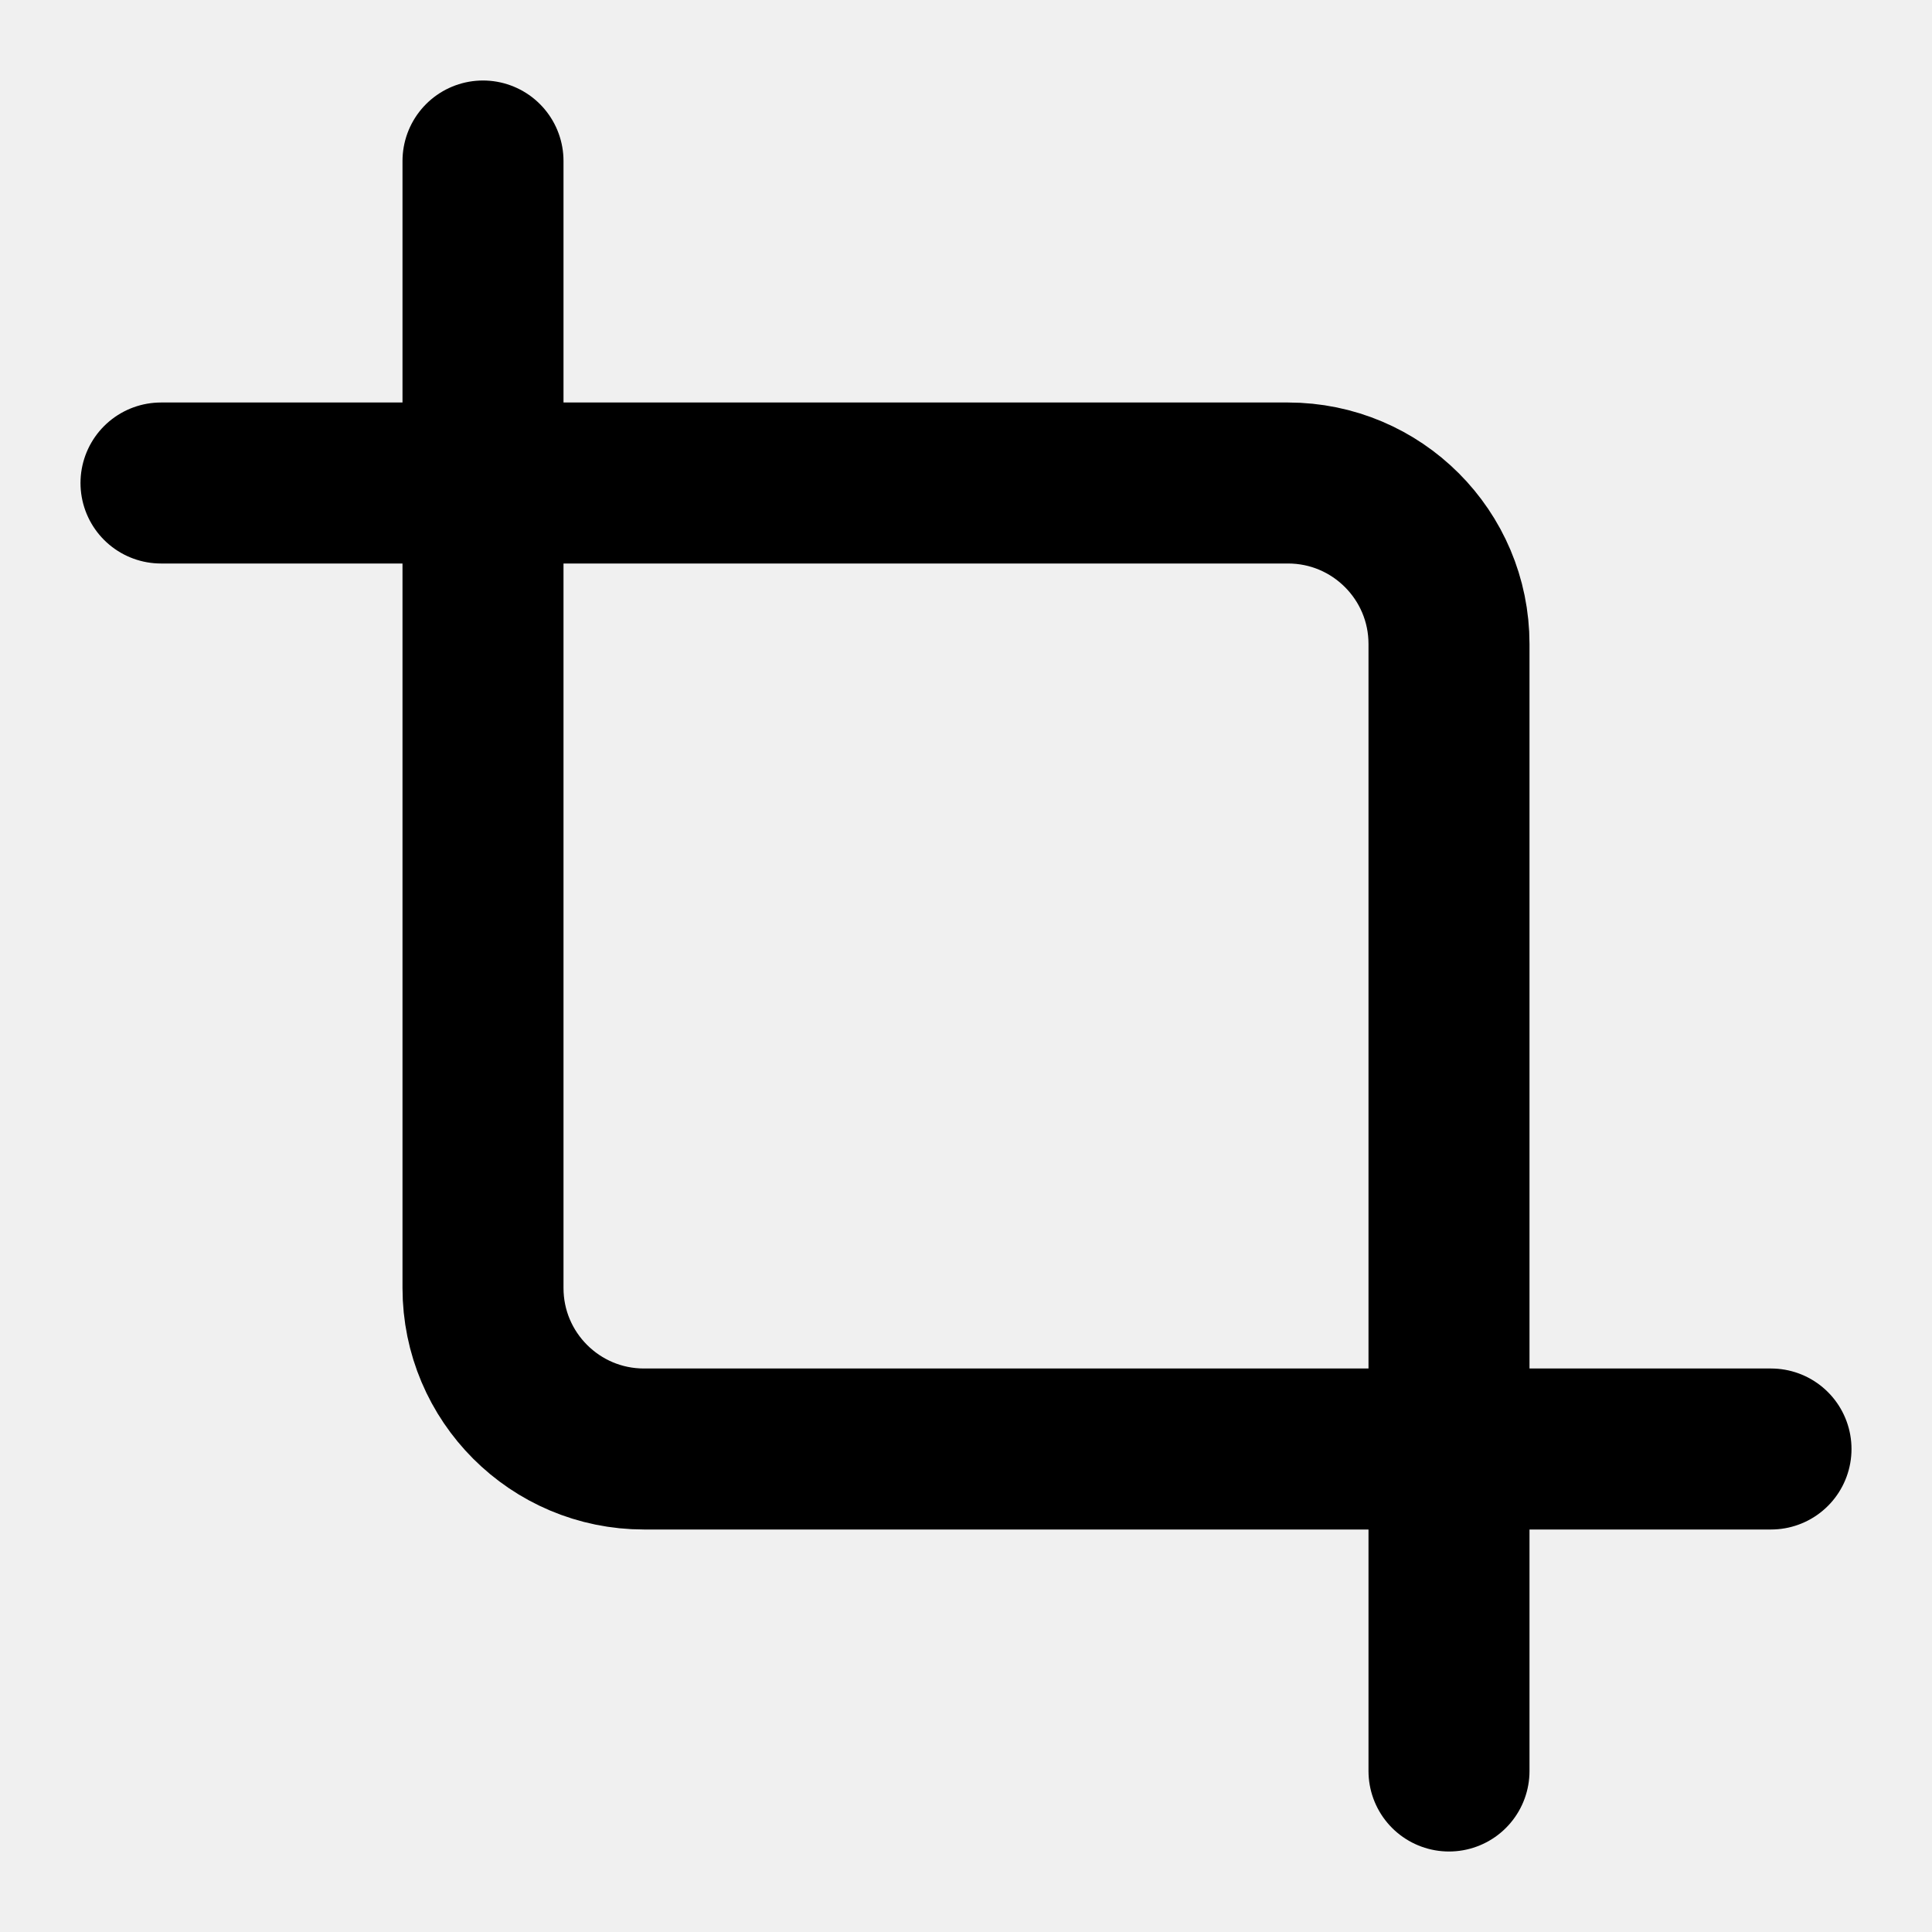
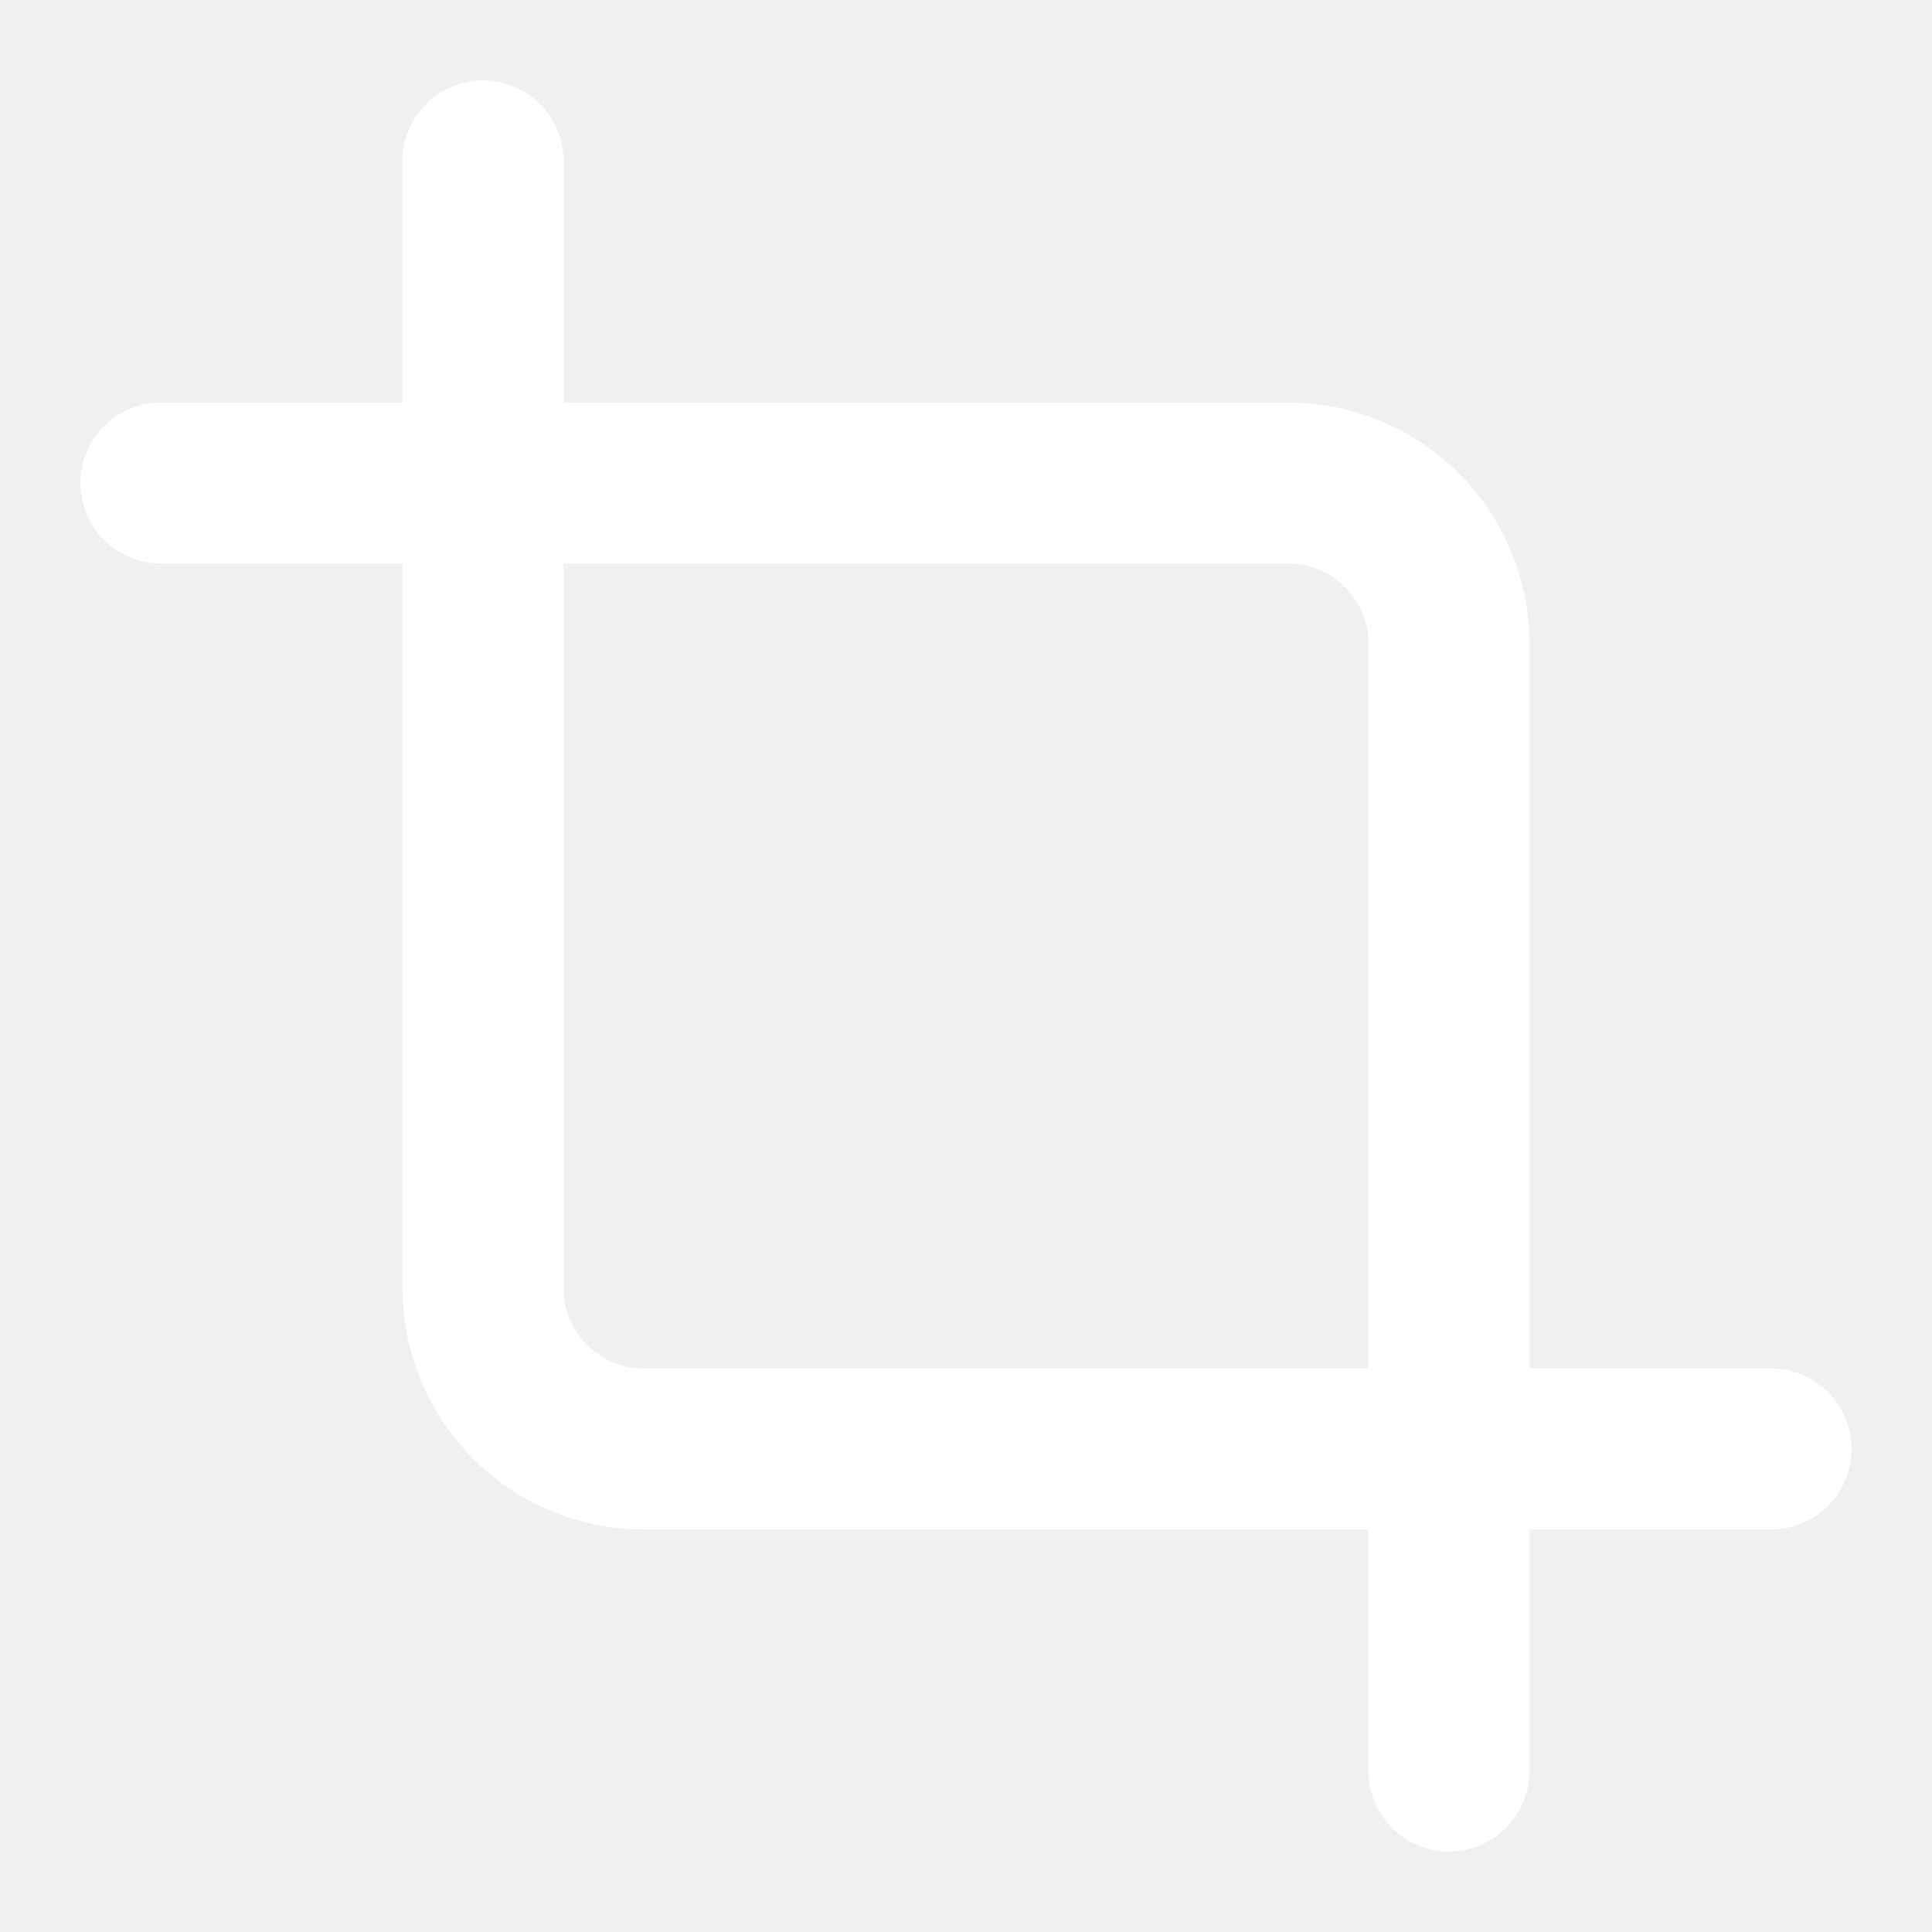
- <svg xmlns="http://www.w3.org/2000/svg" width="24" height="24" viewBox="0 0 24 24" fill="none" stroke="currentColor" stroke-width="2" stroke-linecap="round" stroke-linejoin="round">
+ <svg xmlns="http://www.w3.org/2000/svg" width="24" height="24" viewBox="0 0 24 24" fill="none" stroke="#ffffff" stroke-width="2" stroke-linecap="round" stroke-linejoin="round">
  <path d="M6 2v14a2 2 0 0 0 2 2h14" />
  <path d="M18 22V8a2 2 0 0 0-2-2H2" />
</svg>
